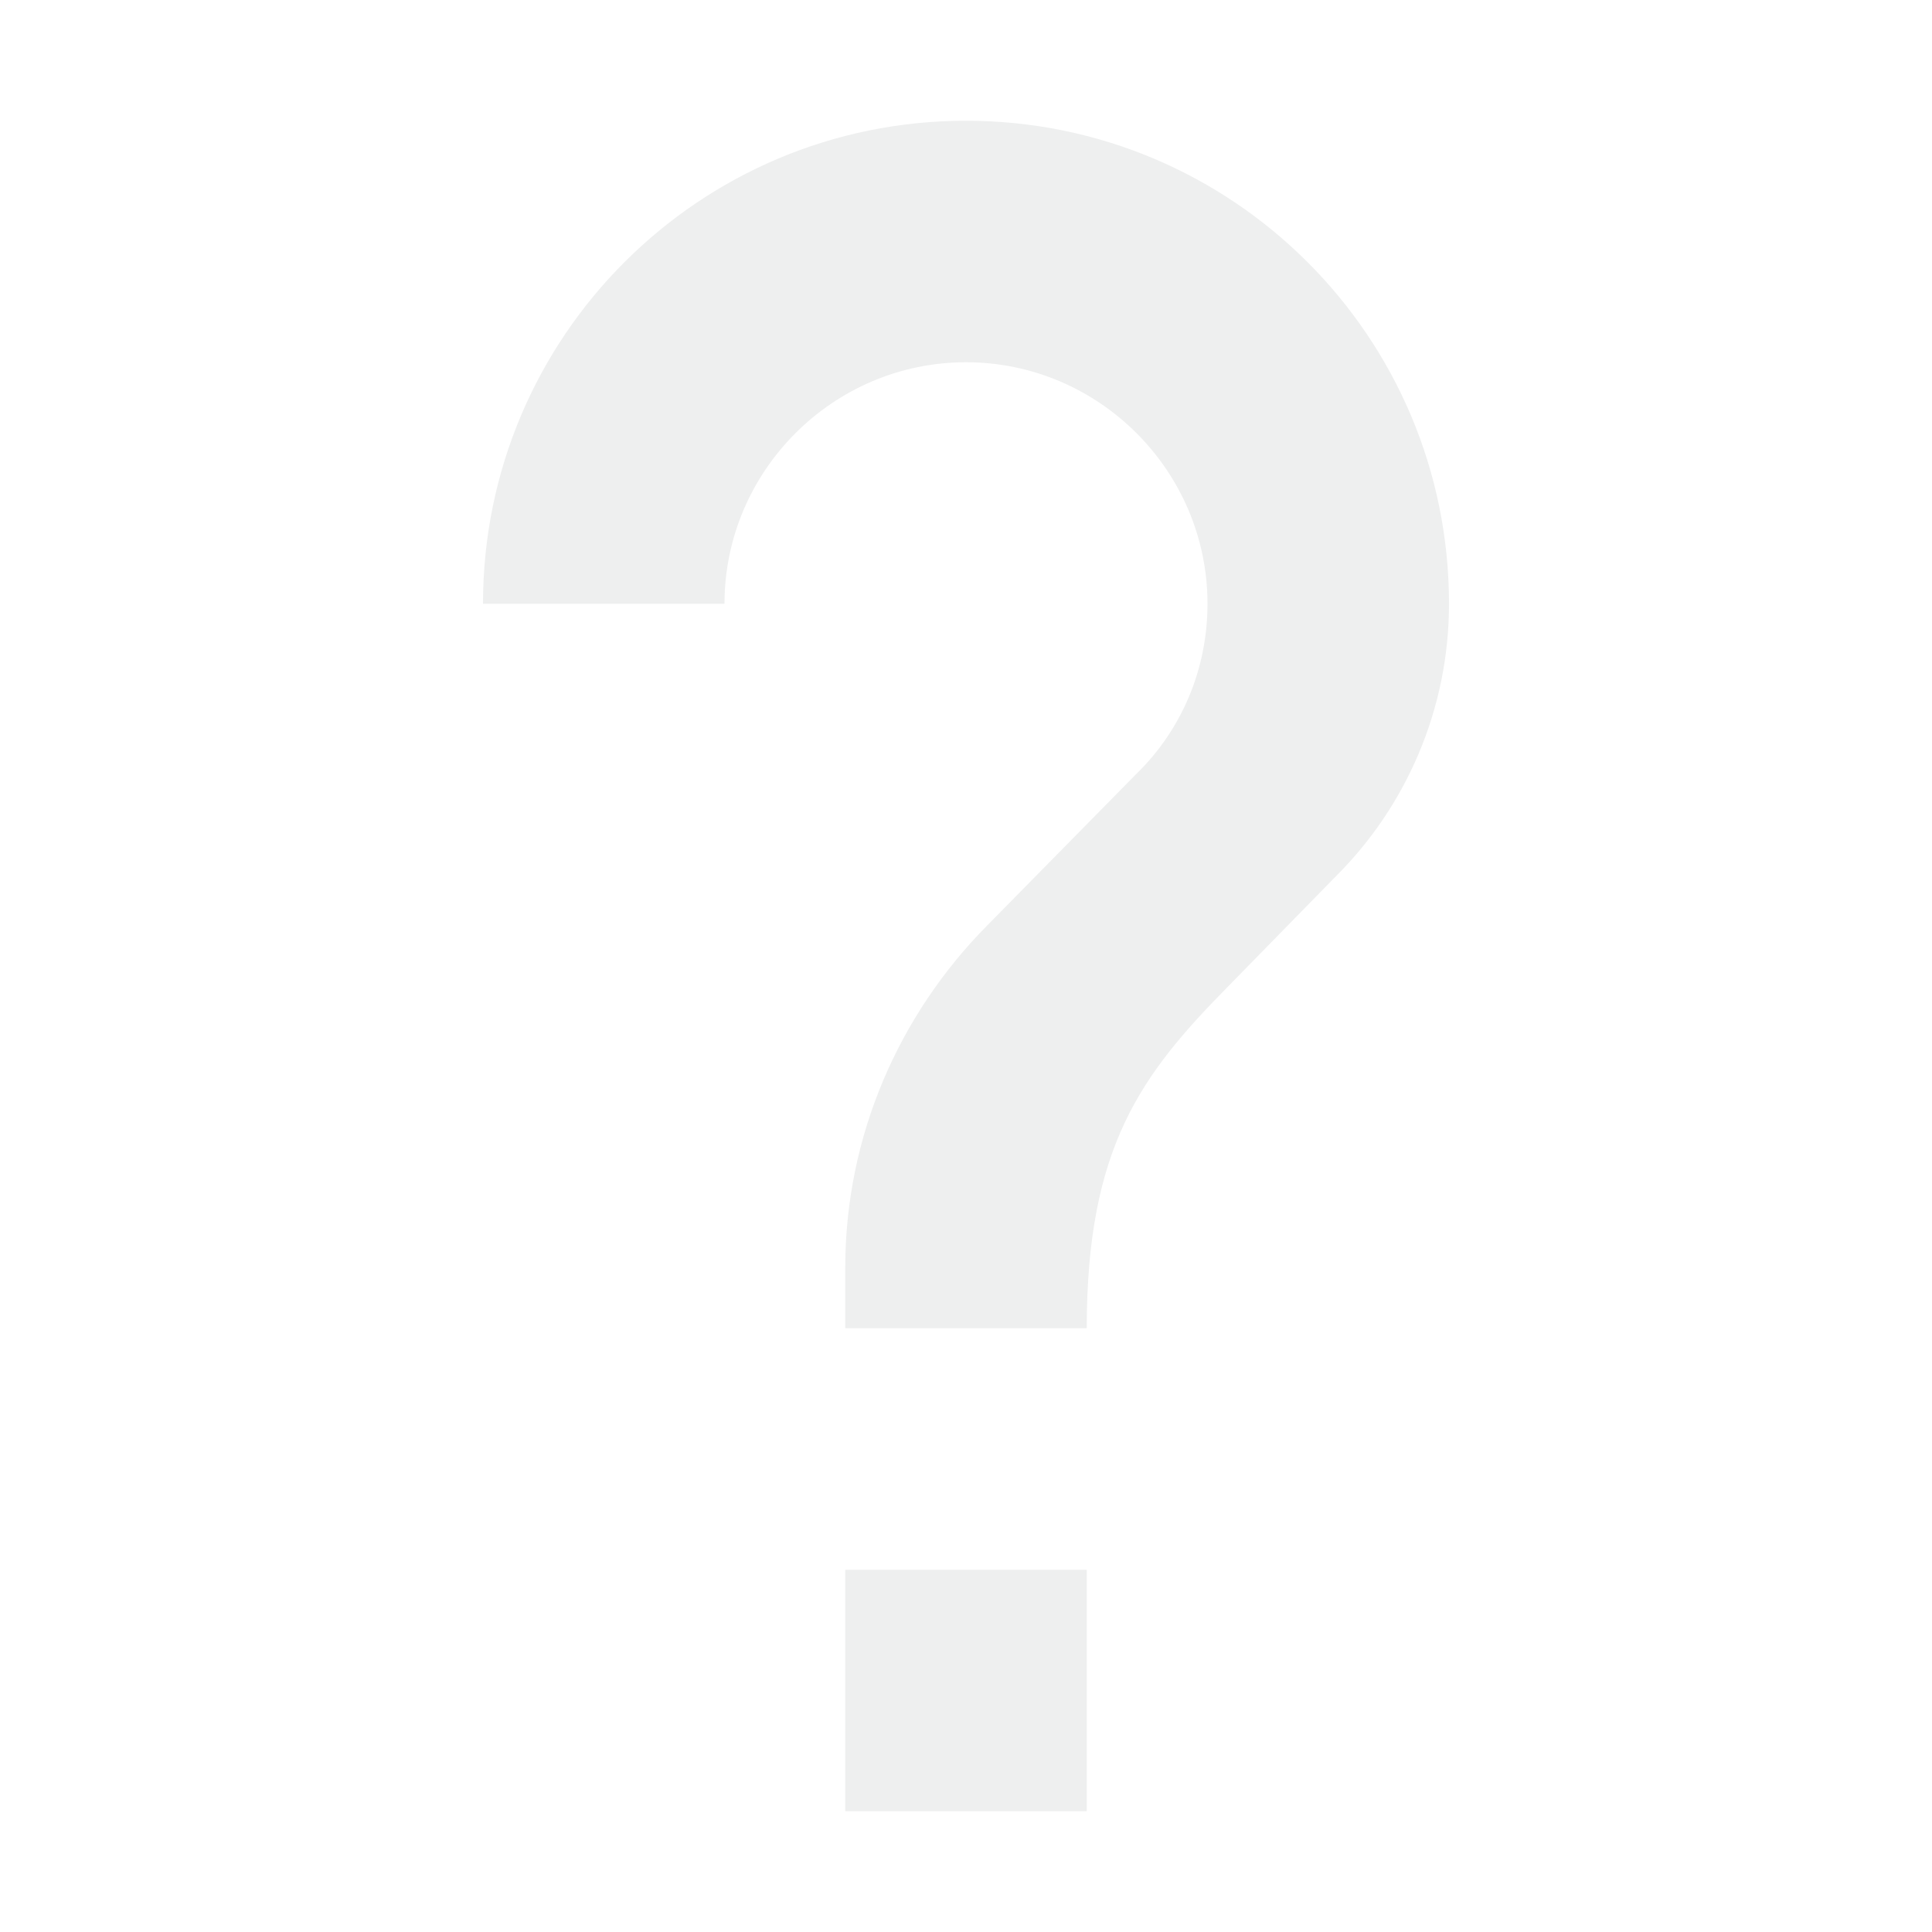
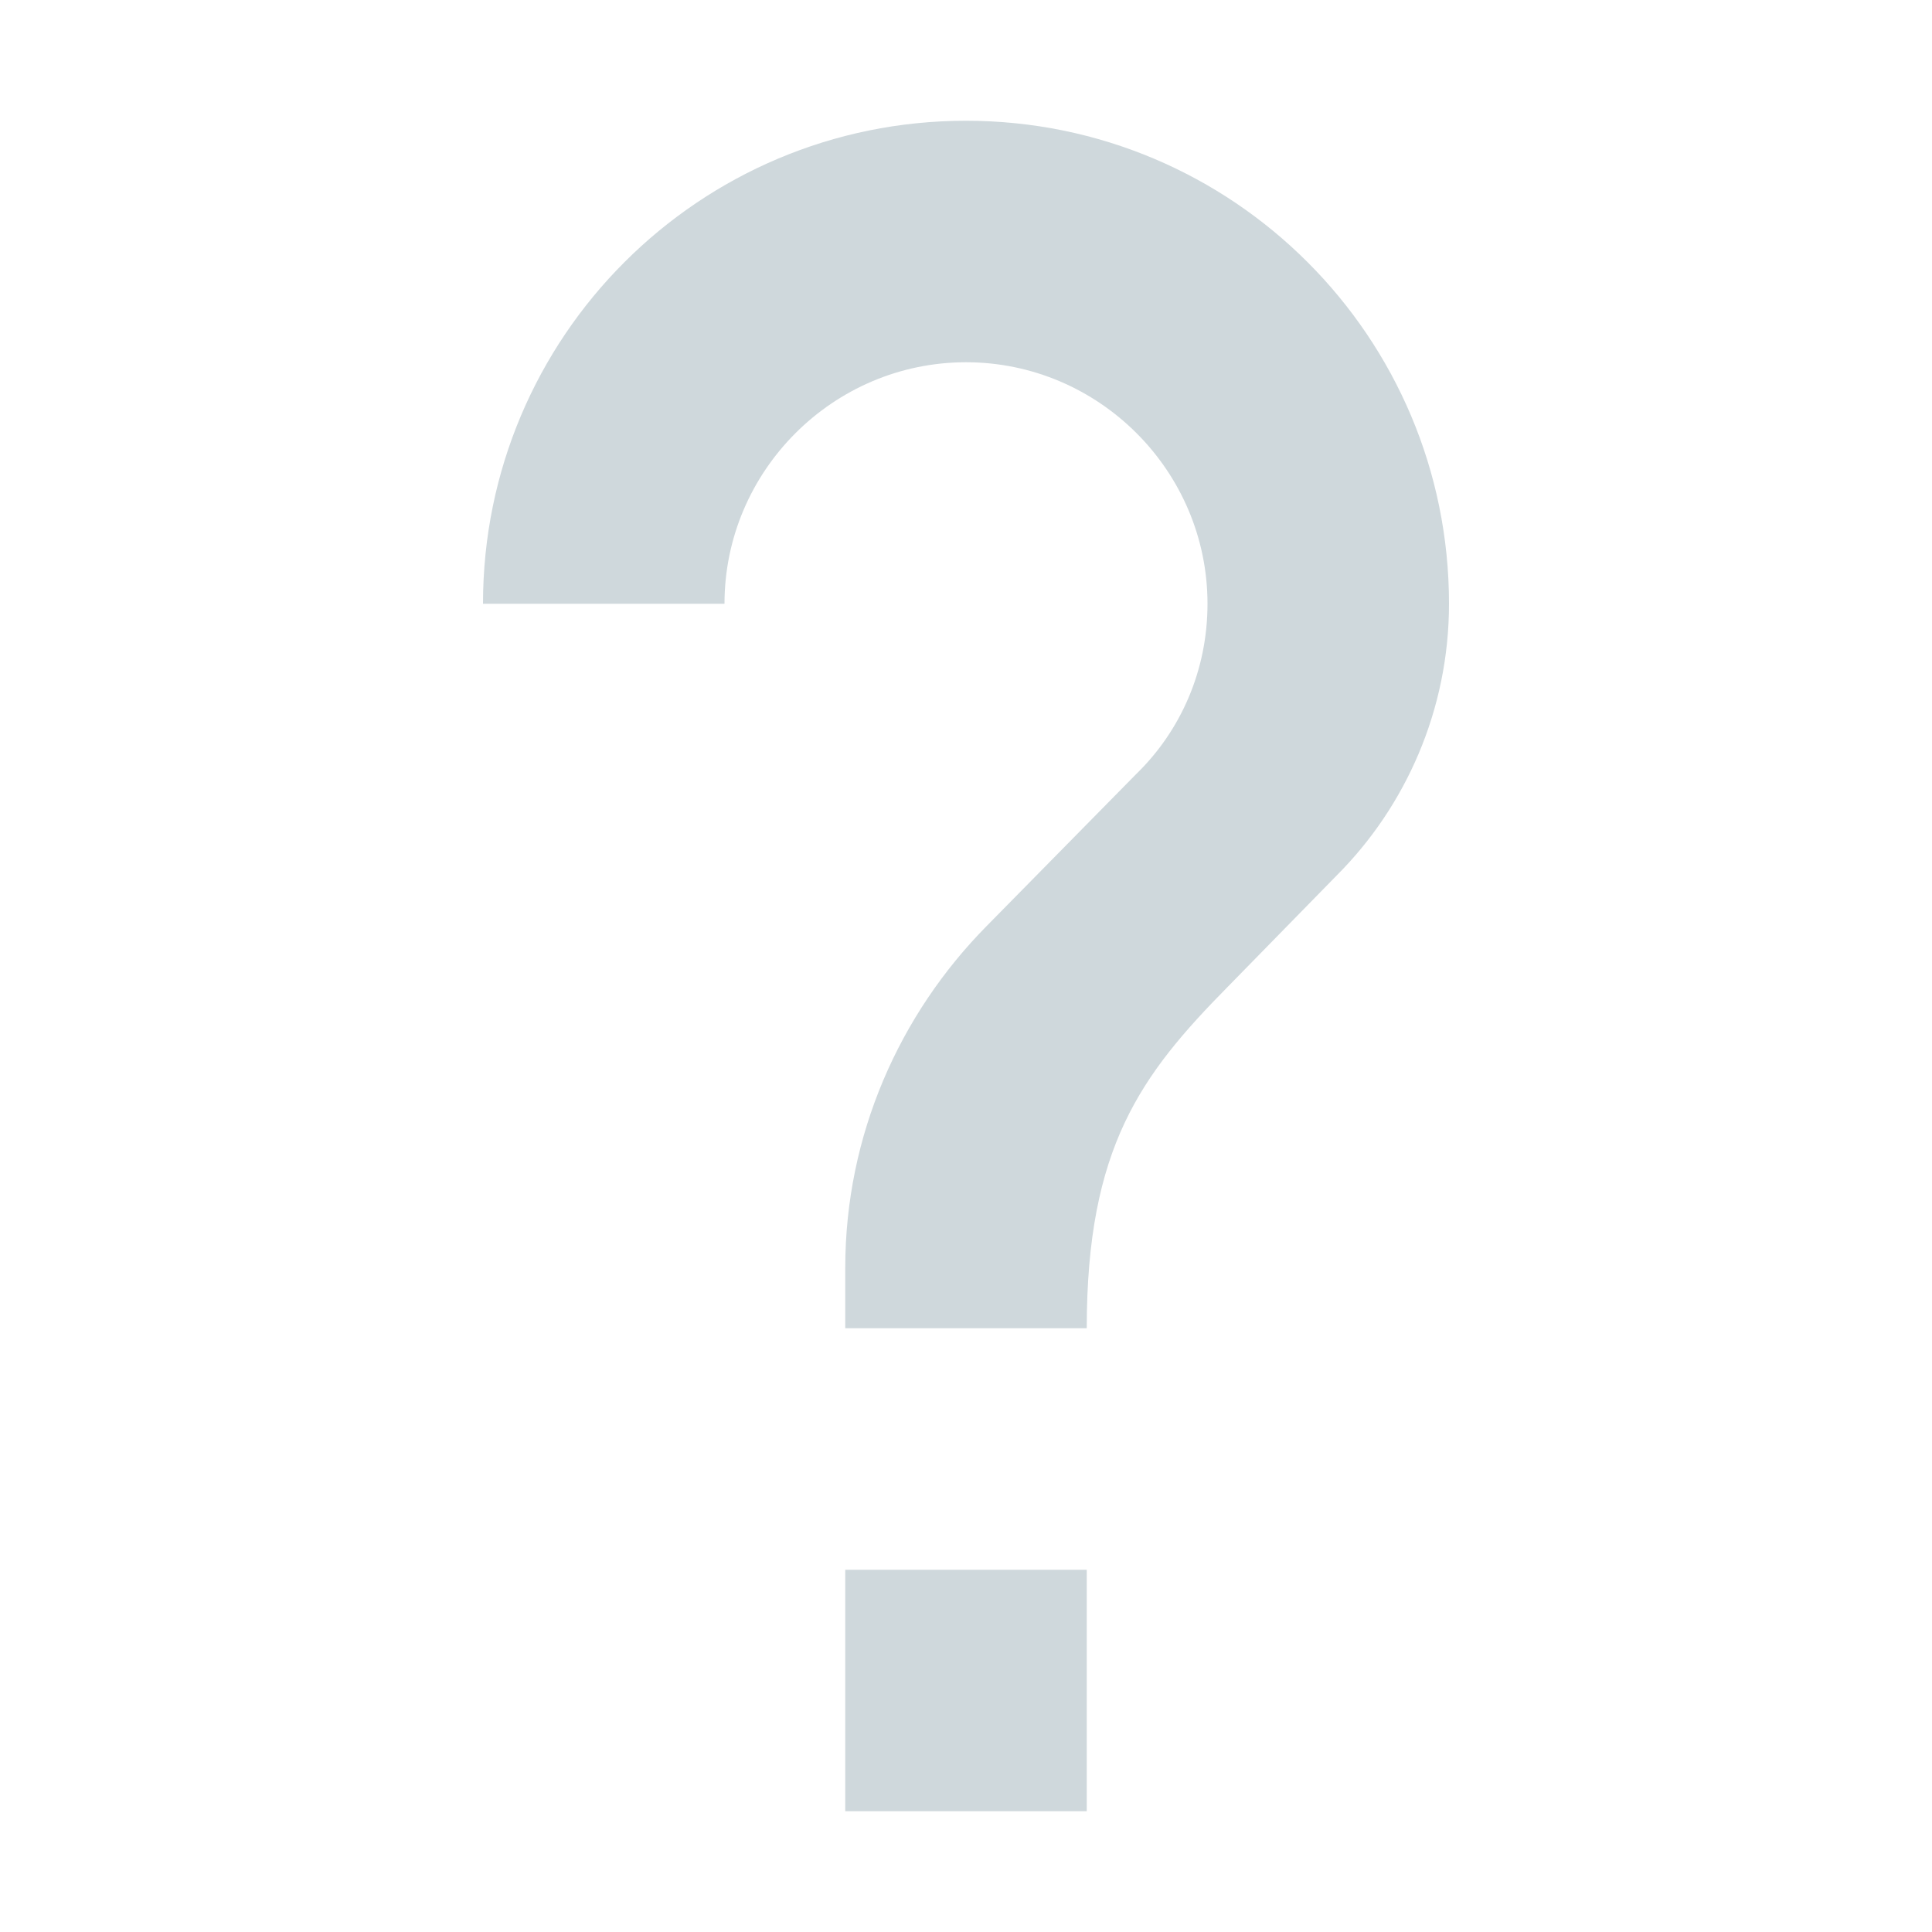
<svg xmlns="http://www.w3.org/2000/svg" width="16" height="16" viewBox="0 0 16 16">
  <defs>
    <style id="current-color-scheme" type="text/css">
-    .ColorScheme-Text { color:#eeefef; } .ColorScheme-Highlight { color:#00bcd4; }
+    .ColorScheme-Text { color:#cfd8dc; } .ColorScheme-Highlight { color:#00bcd4; }
  </style>
  </defs>
  <path style="fill:currentColor;opacity:1" class="ColorScheme-Text" d="M 8 1 C 5.79 1 4 2.79 4 5 L 6 5 C 6 3.9 6.9 3 8 3 C 9.1 3 10 3.9 10 5 C 10 5.55 9.78 6.05 9.41 6.41 L 8.17 7.67 C 7.45 8.4 7 9.4 7 10.5 L 7 11 L 9 11 C 9 9.5 9.45 8.9 10.17 8.17 L 11.07 7.25 C 11.64 6.68 12 5.88 12 5 C 12 2.79 10.21 1 8 1 z M 7 13 L 7 15 L 9 15 L 9 13 L 7 13 z" />
</svg>
